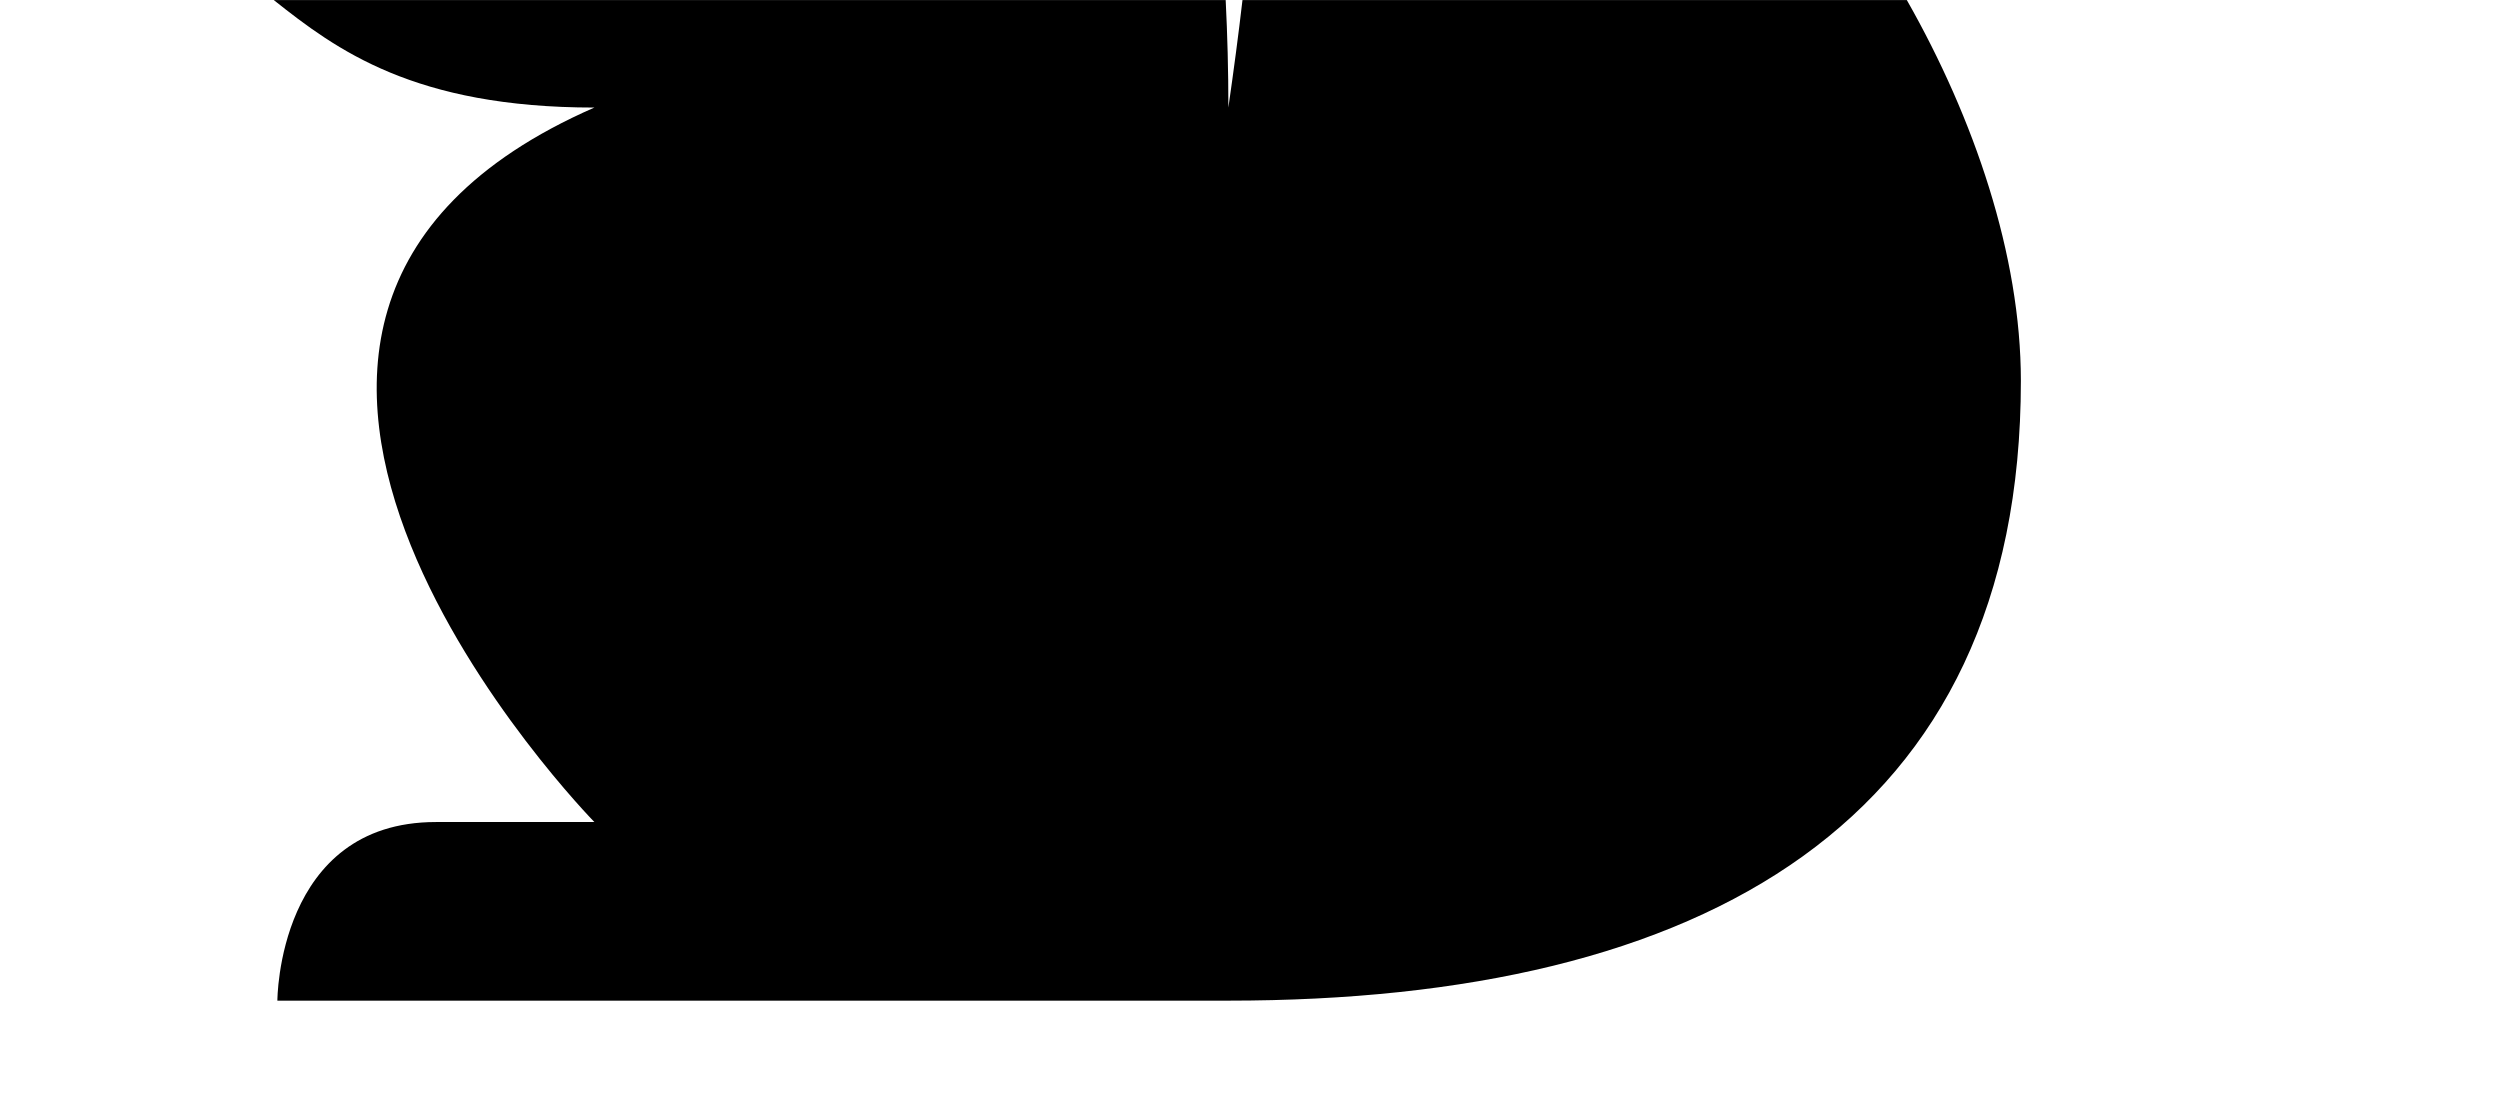
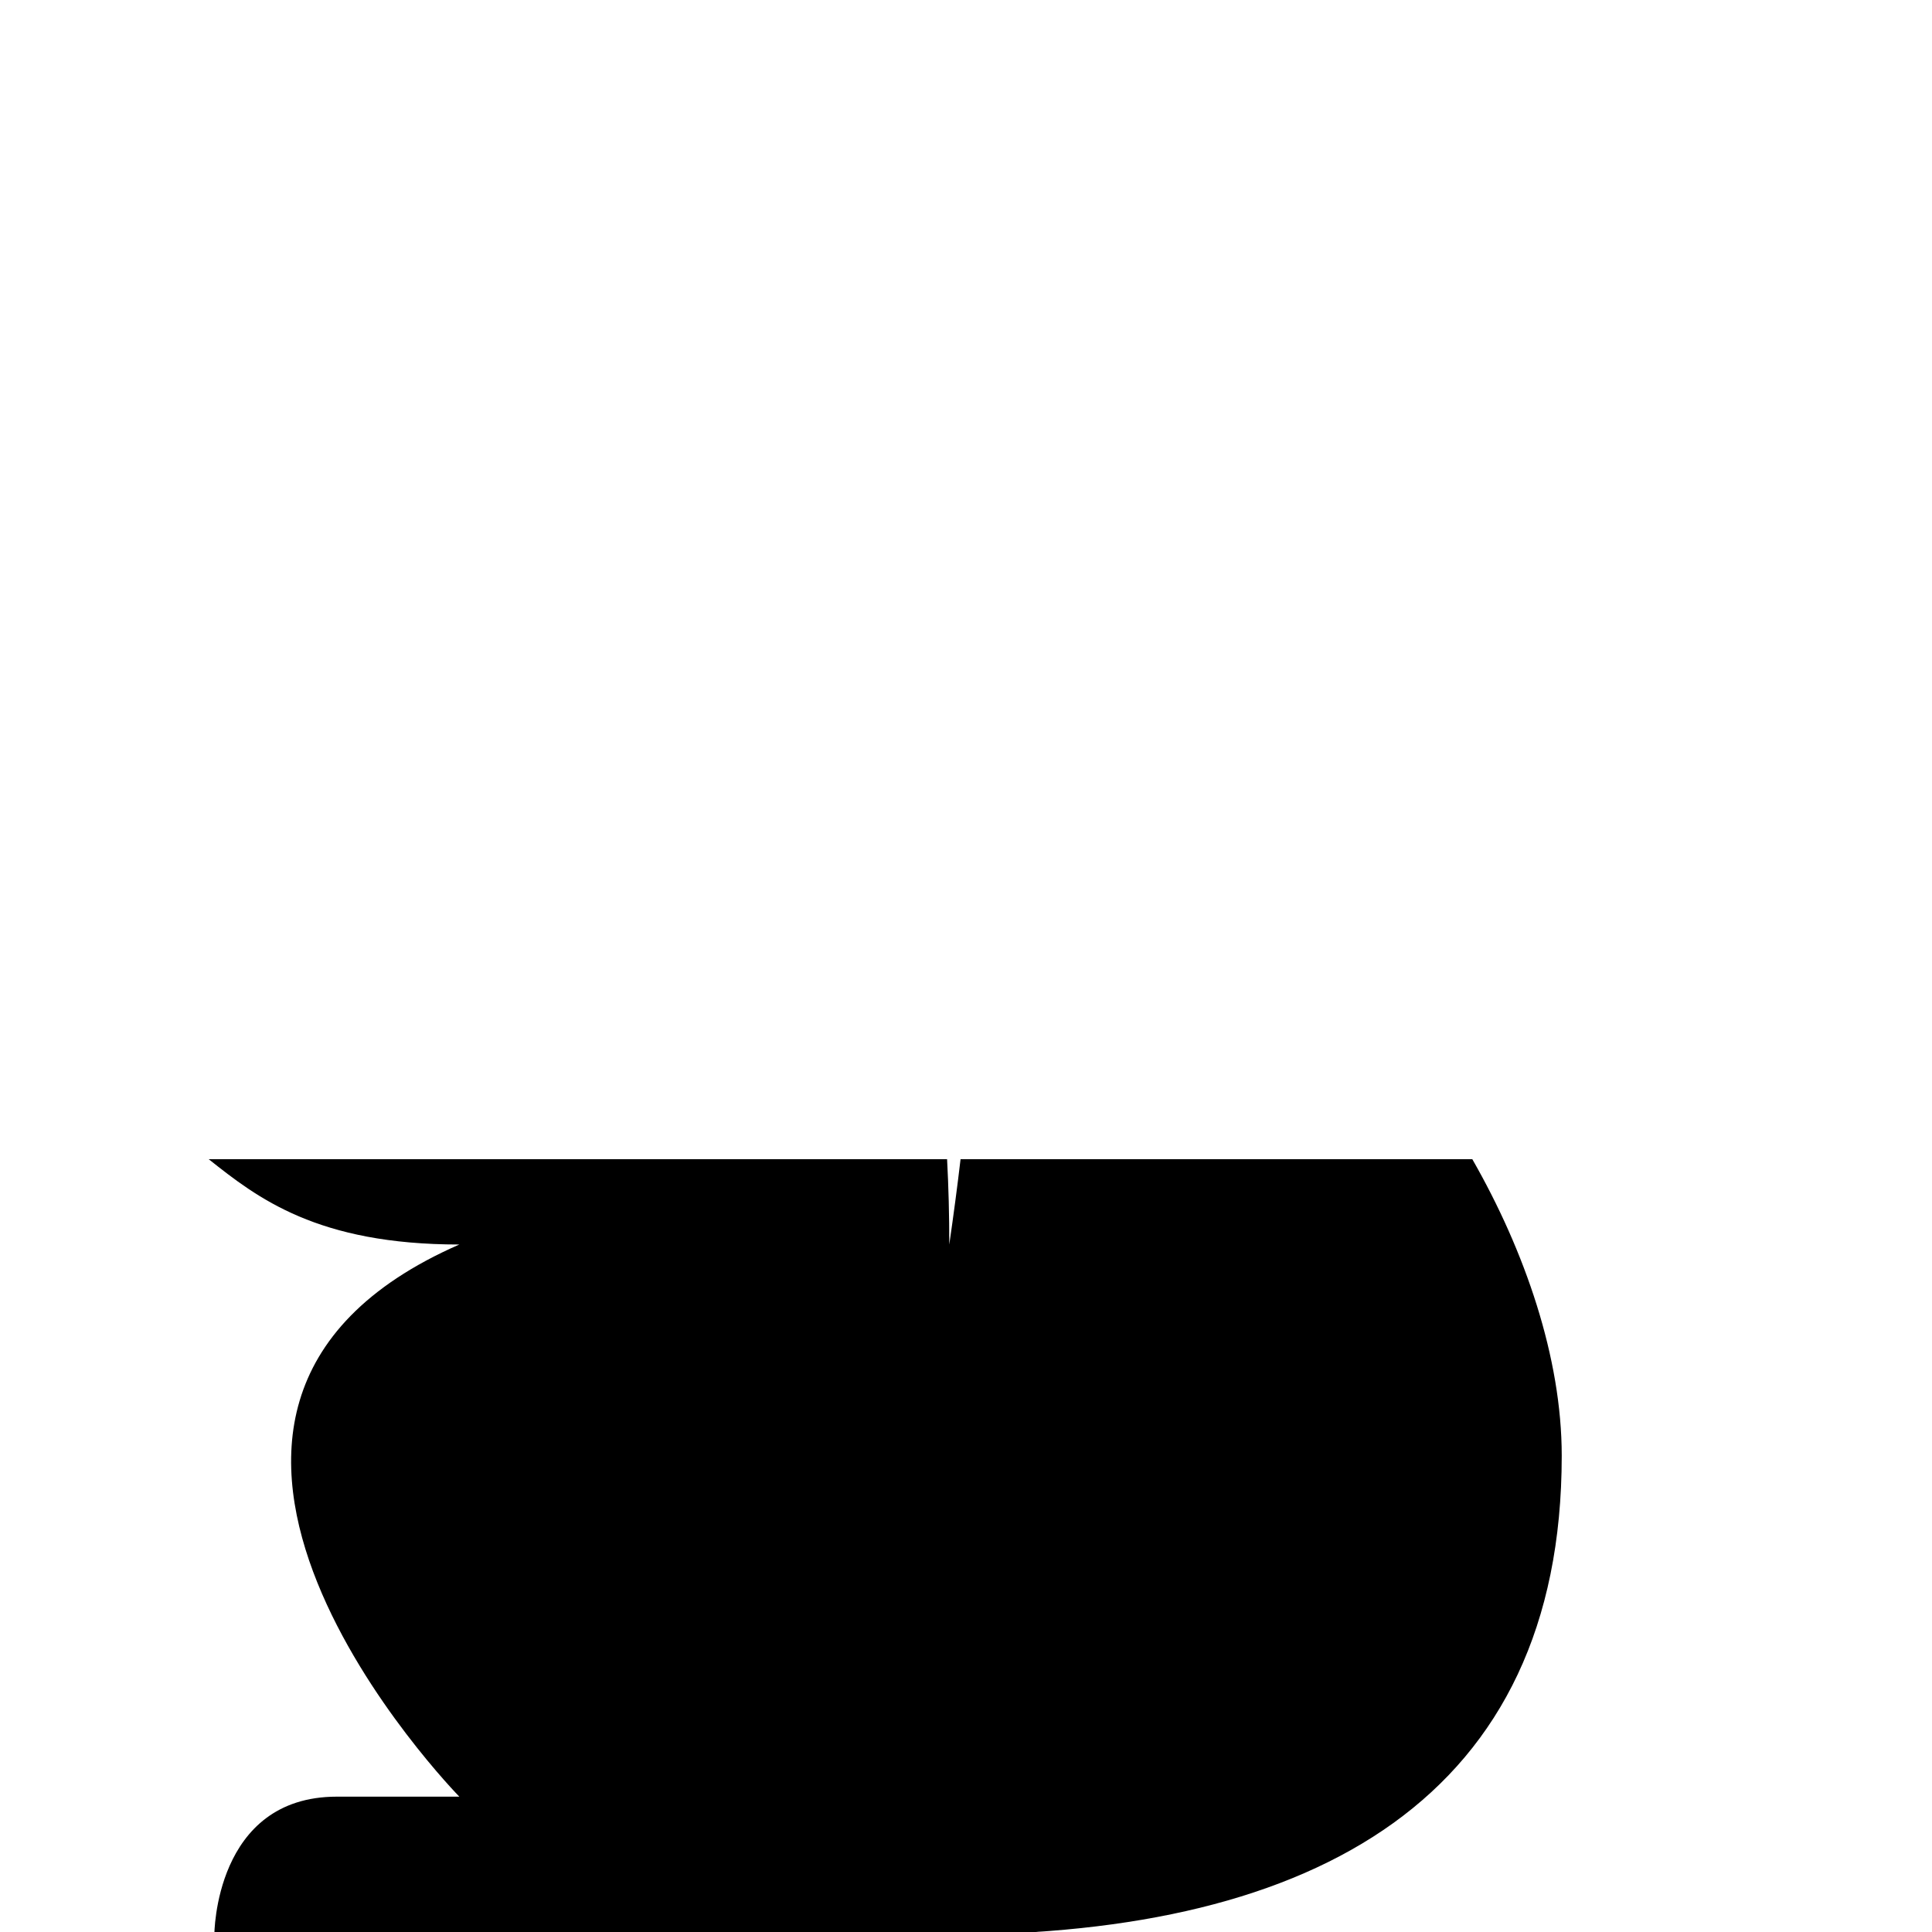
- <svg xmlns="http://www.w3.org/2000/svg" width="100%" height="100%" viewBox="0 0 16 7" version="1.1" xml:space="preserve" style="fill-rule:evenodd;clip-rule:evenodd;stroke-linejoin:round;stroke-miterlimit:1.414;">
-   <g transform="matrix(1.0144,0,0,1.14315,-0.2536,-10.7431)">
-     <path d="M12.28,9.398L8.089,9.398C8.089,9.398 8.089,9.397 8.089,9.398C8.064,9.59 8.034,9.79 8,10C8,9.794 7.994,9.593 7.983,9.398C7.983,9.398 7.983,9.398 7.983,9.398L1.977,9.398C1.977,9.398 1.977,9.398 1.977,9.398C2.373,9.677 2.863,10 4,10C0.91,11.2 4,14 4,14L3,14C2,14 2,15 2,15L8,15C11,15 13,14 13,11.53C13,10.826 12.705,10.061 12.281,9.399C12.281,9.399 12.28,9.398 12.28,9.398Z" />
+ <svg xmlns="http://www.w3.org/2000/svg" width="100%" height="100%" viewBox="0 0 16 16" version="1.1" xml:space="preserve" style="fill-rule:evenodd;clip-rule:evenodd;stroke-linejoin:round;stroke-miterlimit:1.414;">
+   <g transform="matrix(1.0144,0,0,1.14315,-0.2536,-1.12494)">
+     <path d="M12.27,9.382L8.092,9.382C8.066,9.579 8.035,9.785 8,10C8,9.788 7.994,9.582 7.982,9.382C7.982,9.382 1.954,9.382 1.954,9.382C2.354,9.664 2.841,10 4,10C0.91,11.2 4,14 4,14L3,14C2,14 2,15 2,15L8,15C11,15 13,14 13,11.53C13,10.82 12.7,10.048 12.27,9.382C12.27,9.382 12.27,9.382 12.27,9.382Z" />
  </g>
</svg>
